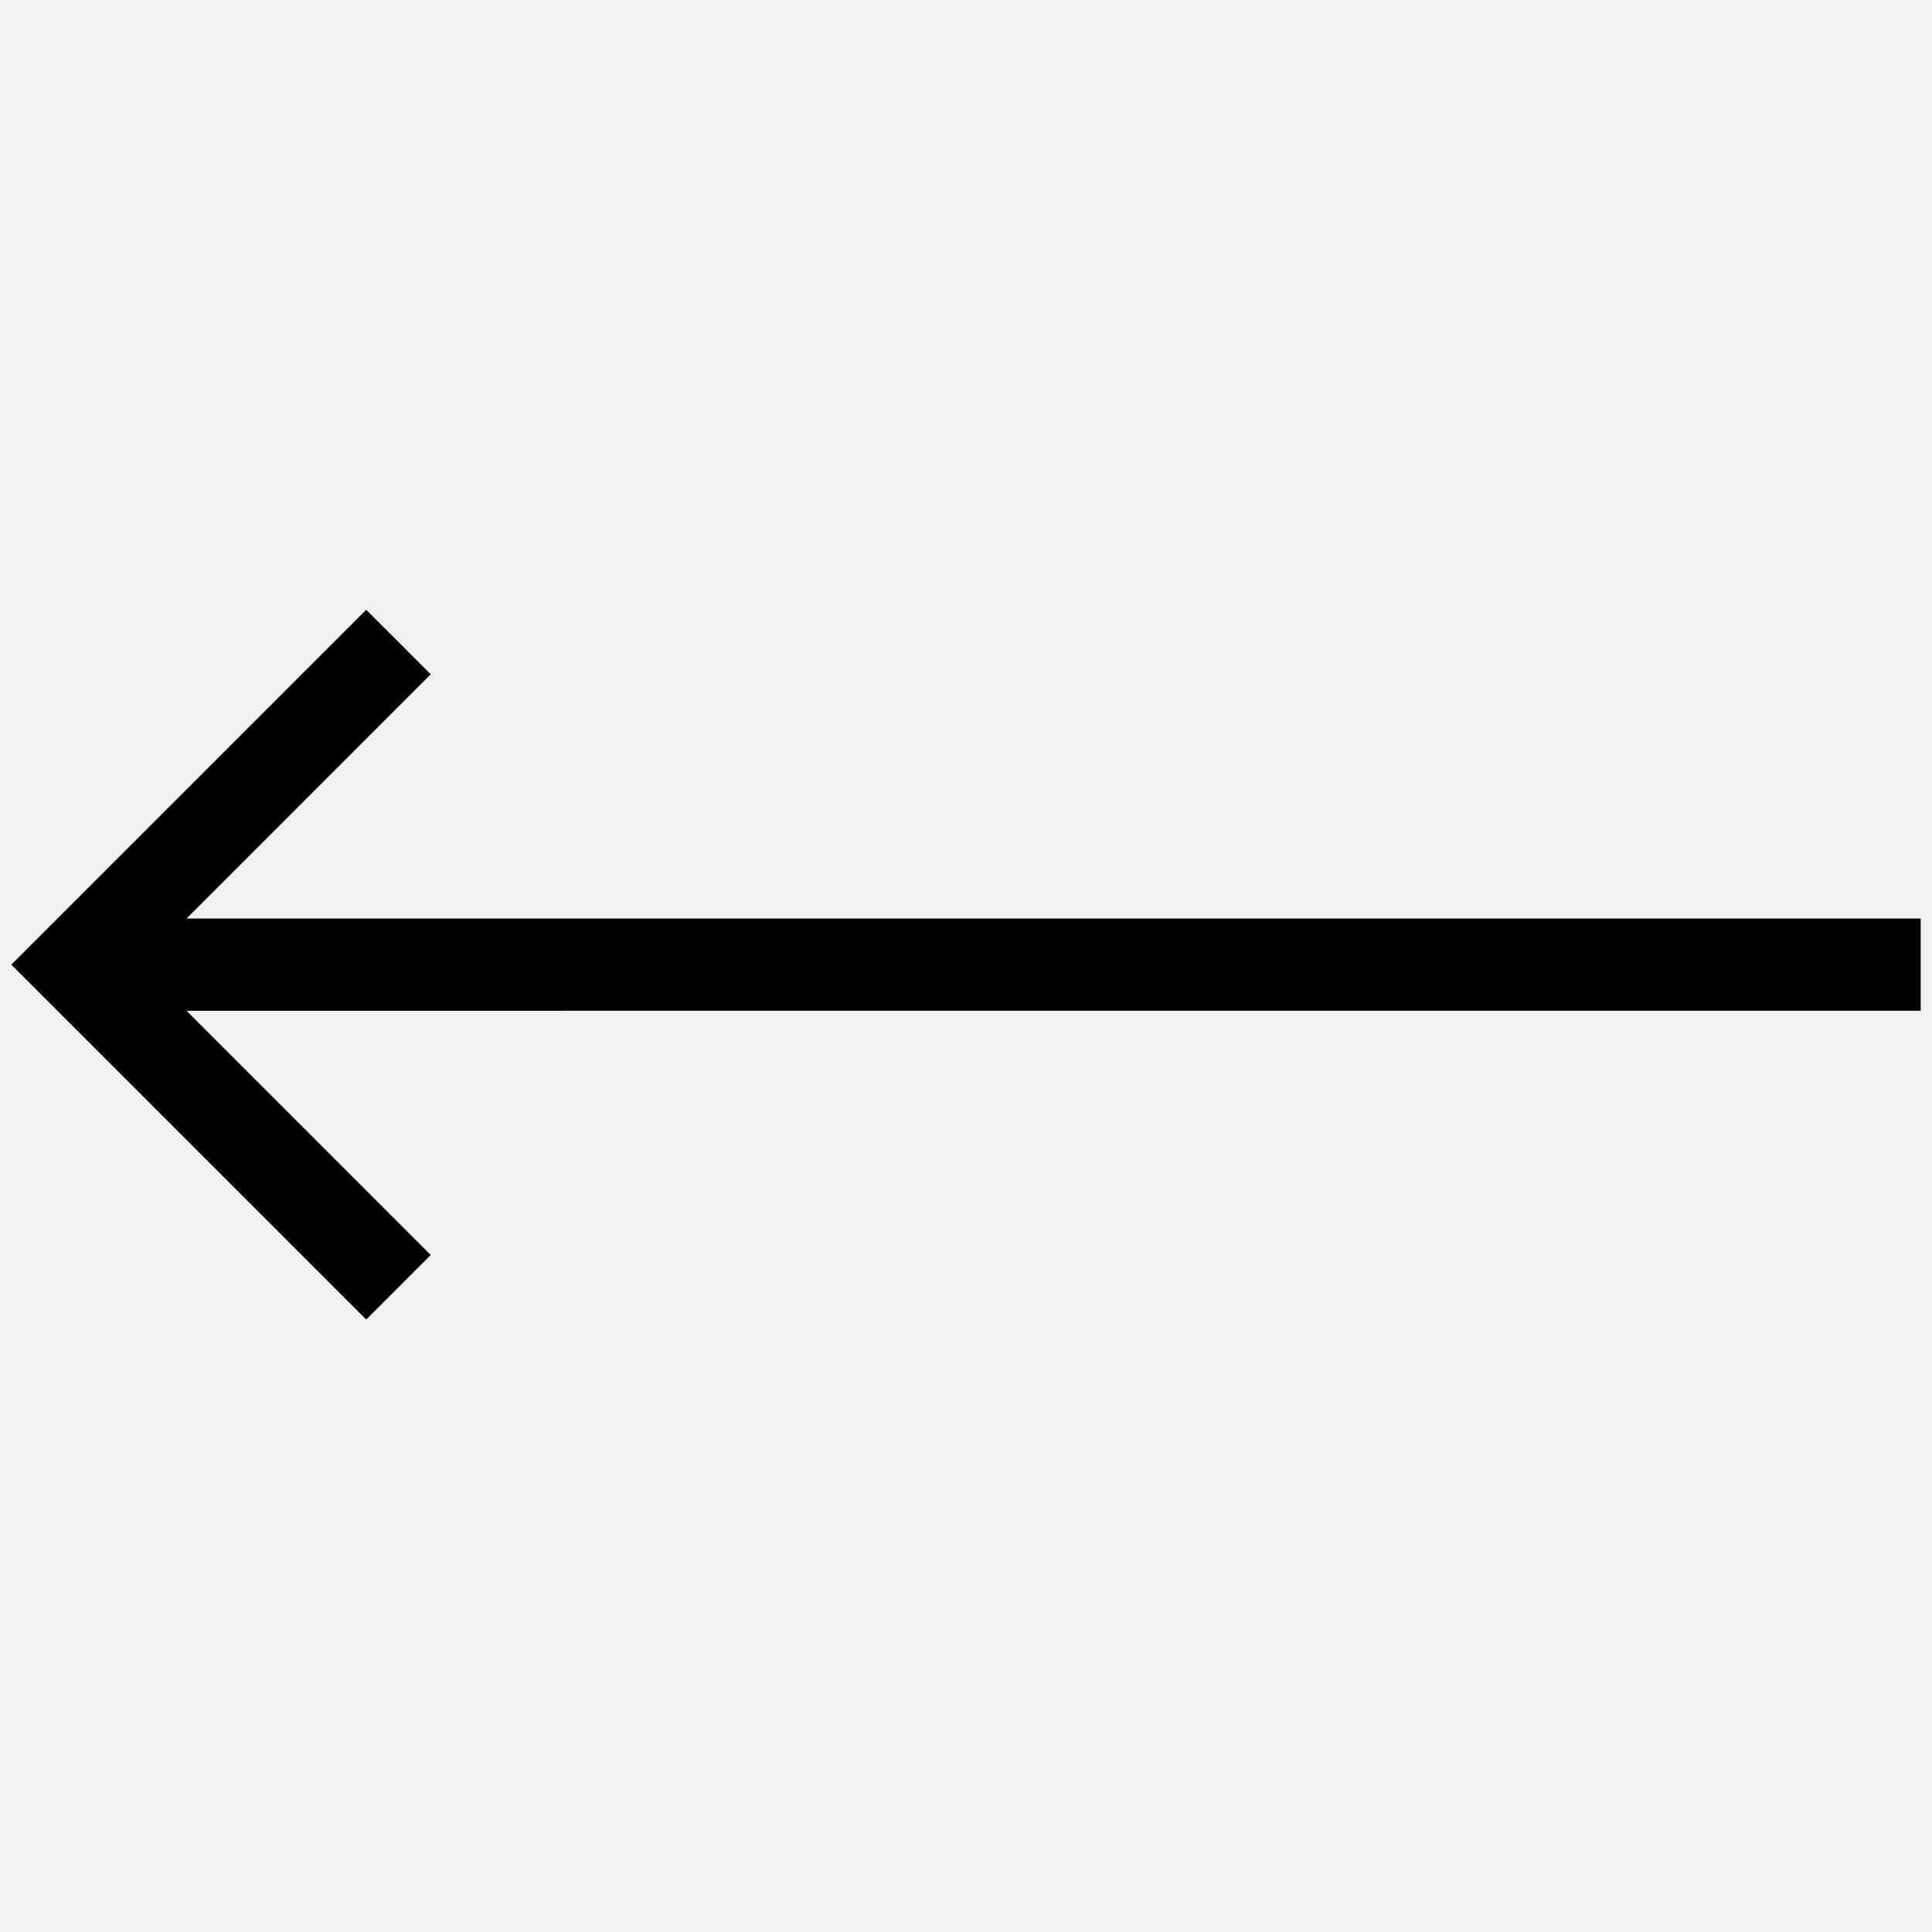
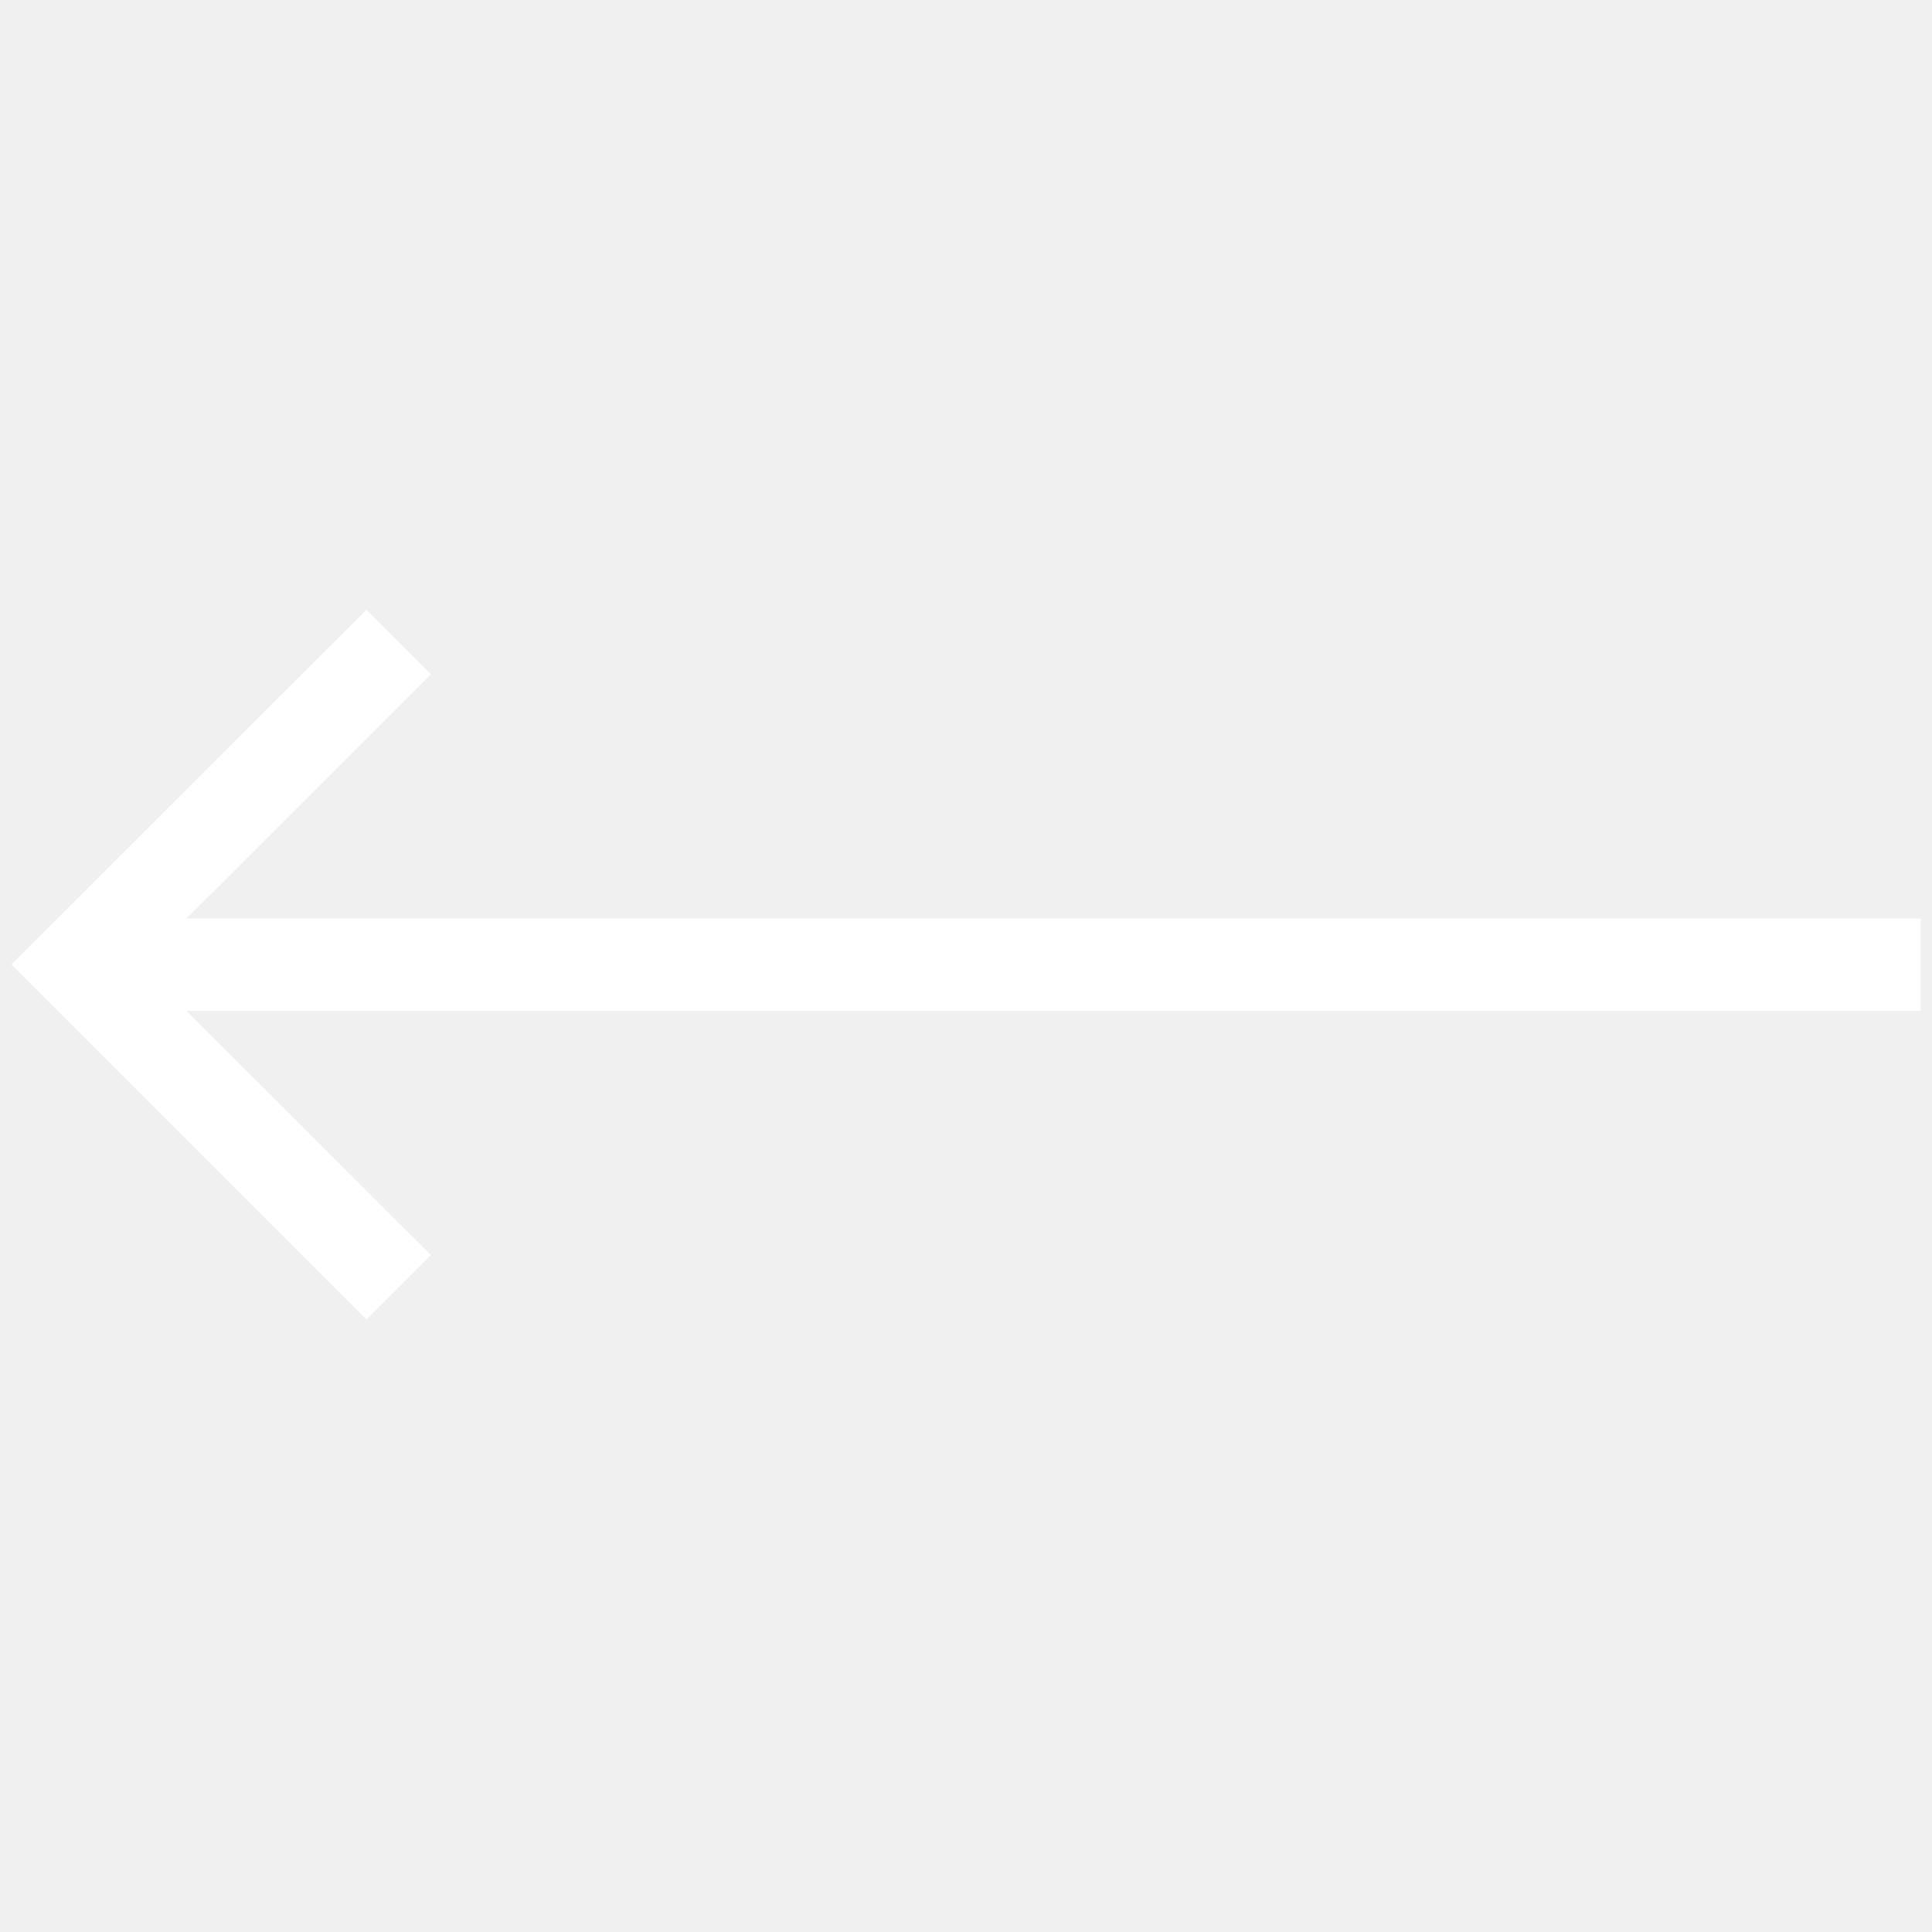
- <svg xmlns="http://www.w3.org/2000/svg" viewBox="0 0 512 512">
-   <g id="Livello_2" data-name="Livello 2">
-     <polygon points="97.05 349.69 3 255.64 97.05 161.59 114.15 178.69 49.43 243.43 509 243.42 509 267.85 49.42 267.86 114.15 332.59 97.05 349.69" />
+ <svg xmlns="http://www.w3.org/2000/svg" version="1.1" id="Livello_1" x="0px" y="0px" viewBox="0 0 512 512" style="enable-background:new 0 0 512 512;" xml:space="preserve">
+   <style type="text/css">
+ 	.st0{fill:#FFFFFF;}
+ </style>
+   <g id="Livello_2_1_">
+     <polygon class="st0" points="97.1,349.7 3,255.6 97.1,161.6 114.2,178.7 49.4,243.4 509,243.4 509,267.9 49.4,267.9 114.2,332.6     " />
  </g>
</svg>
